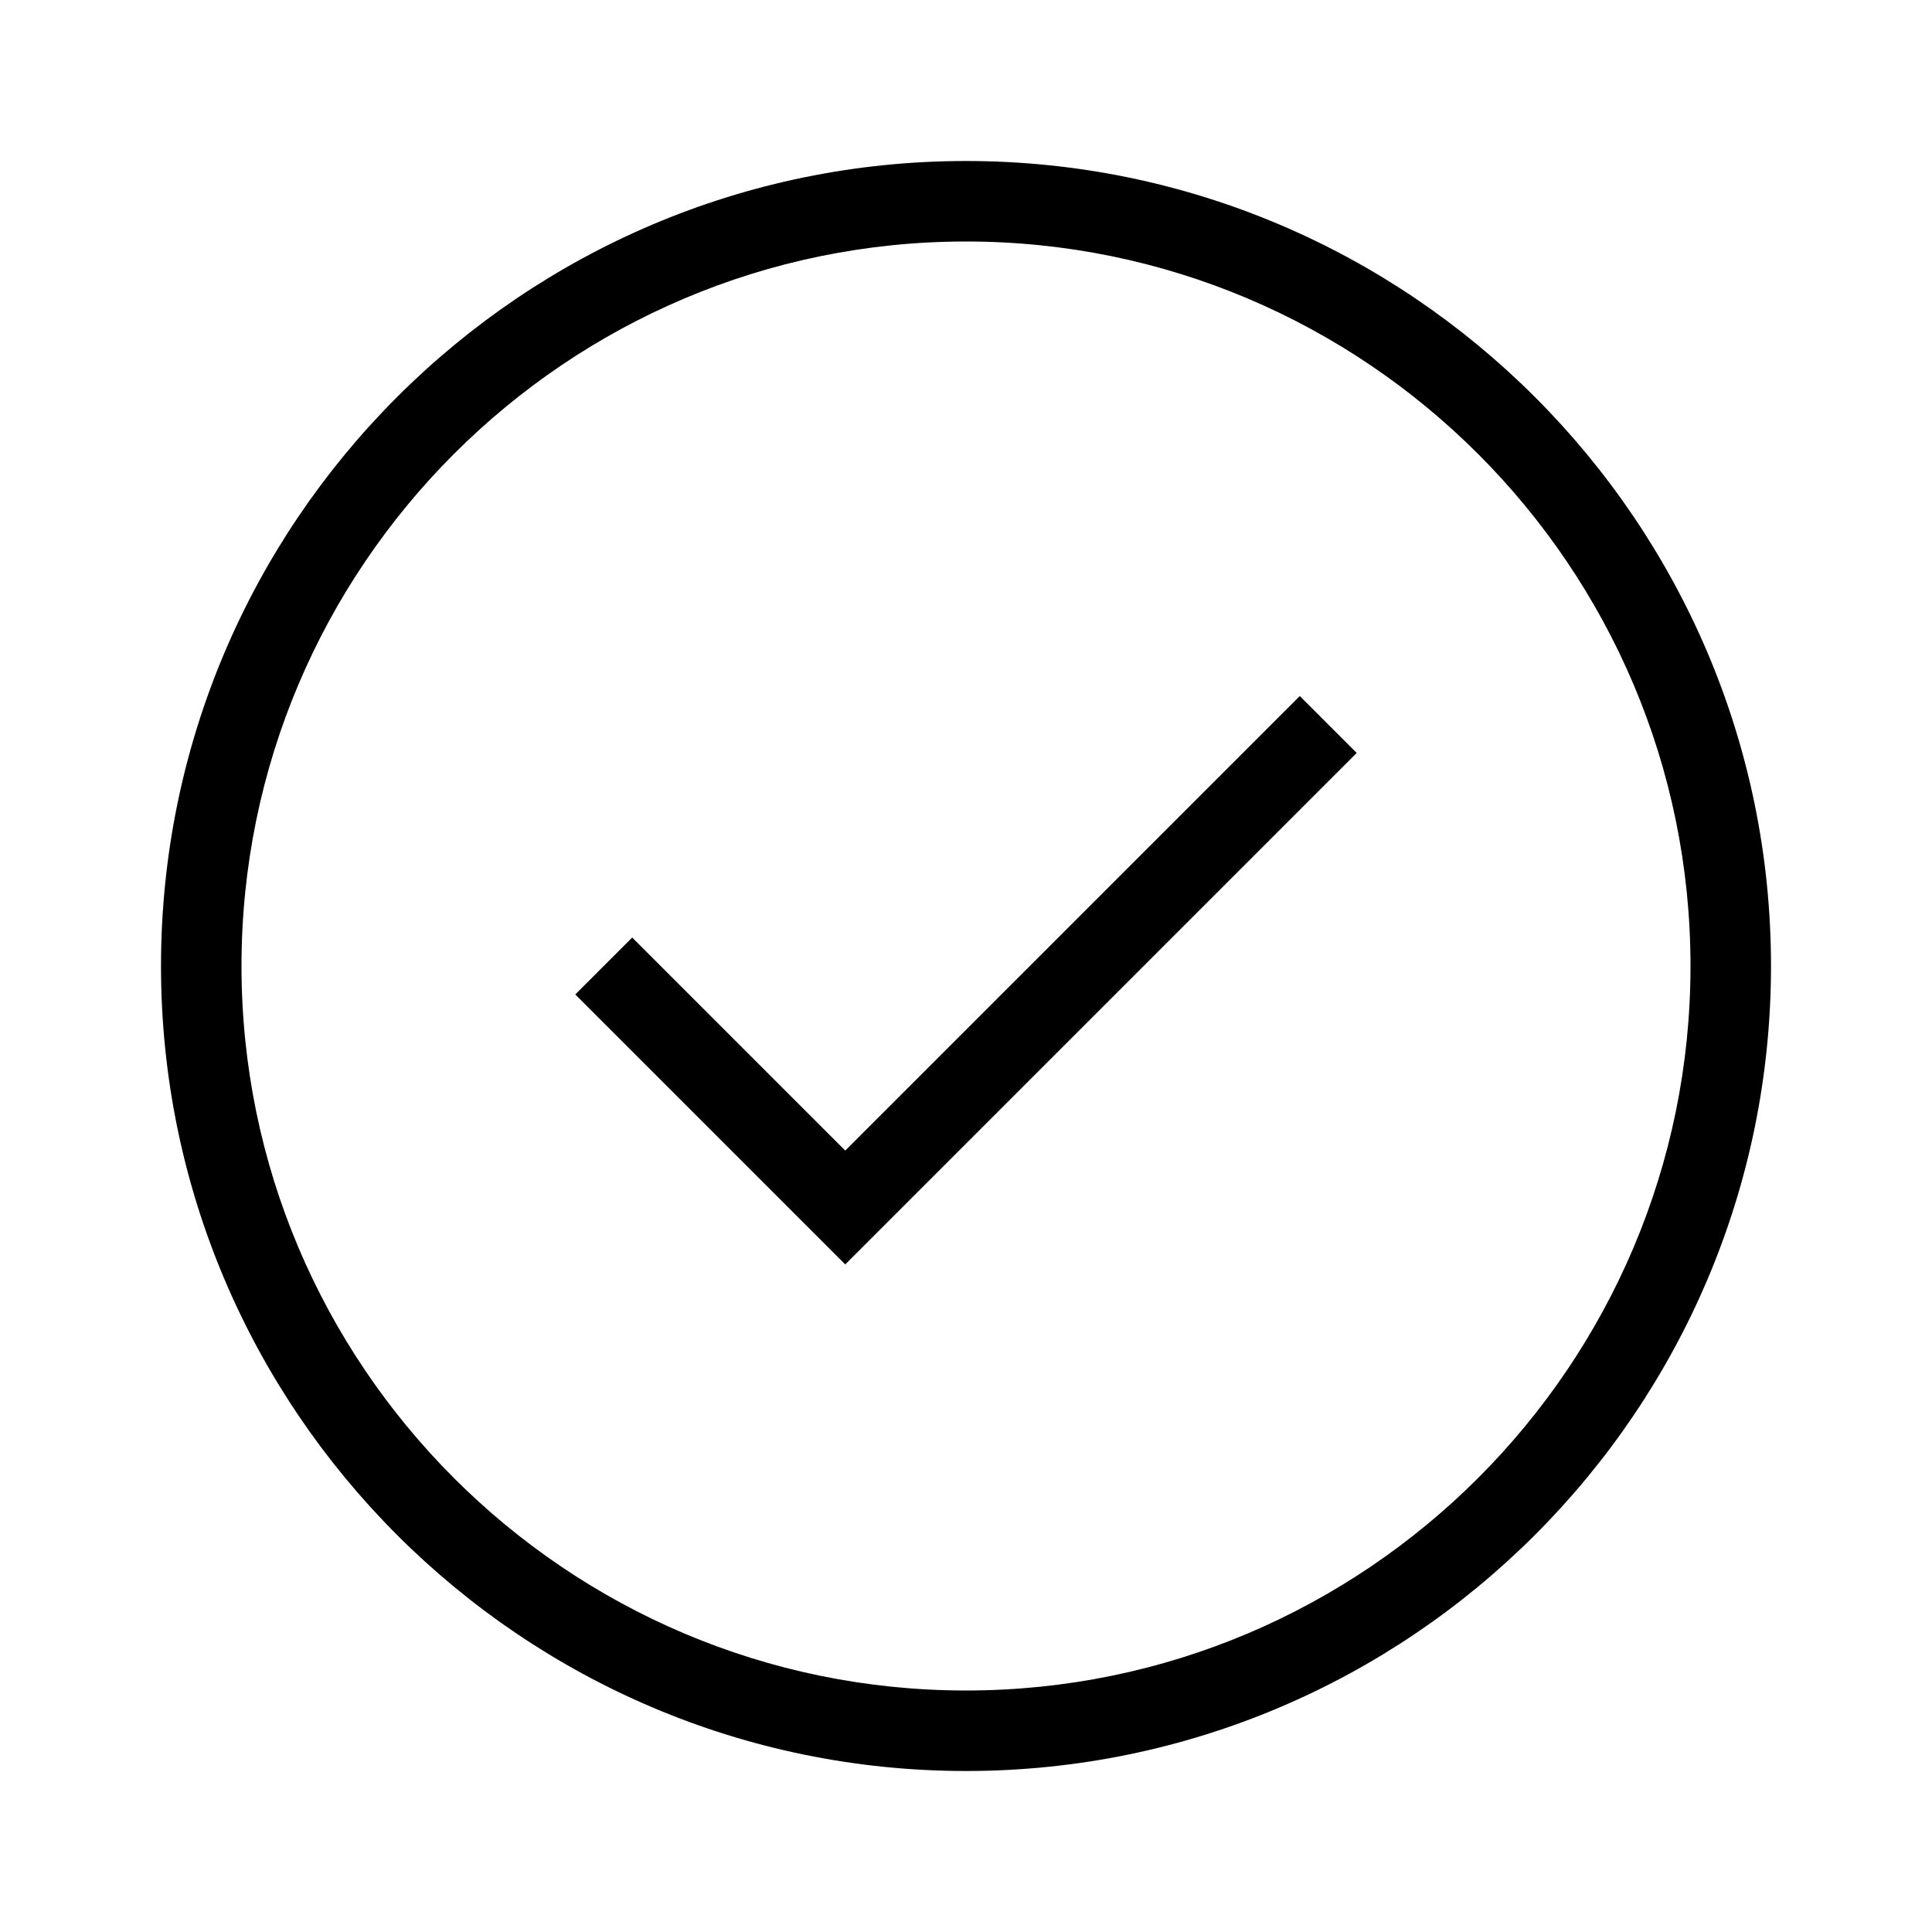
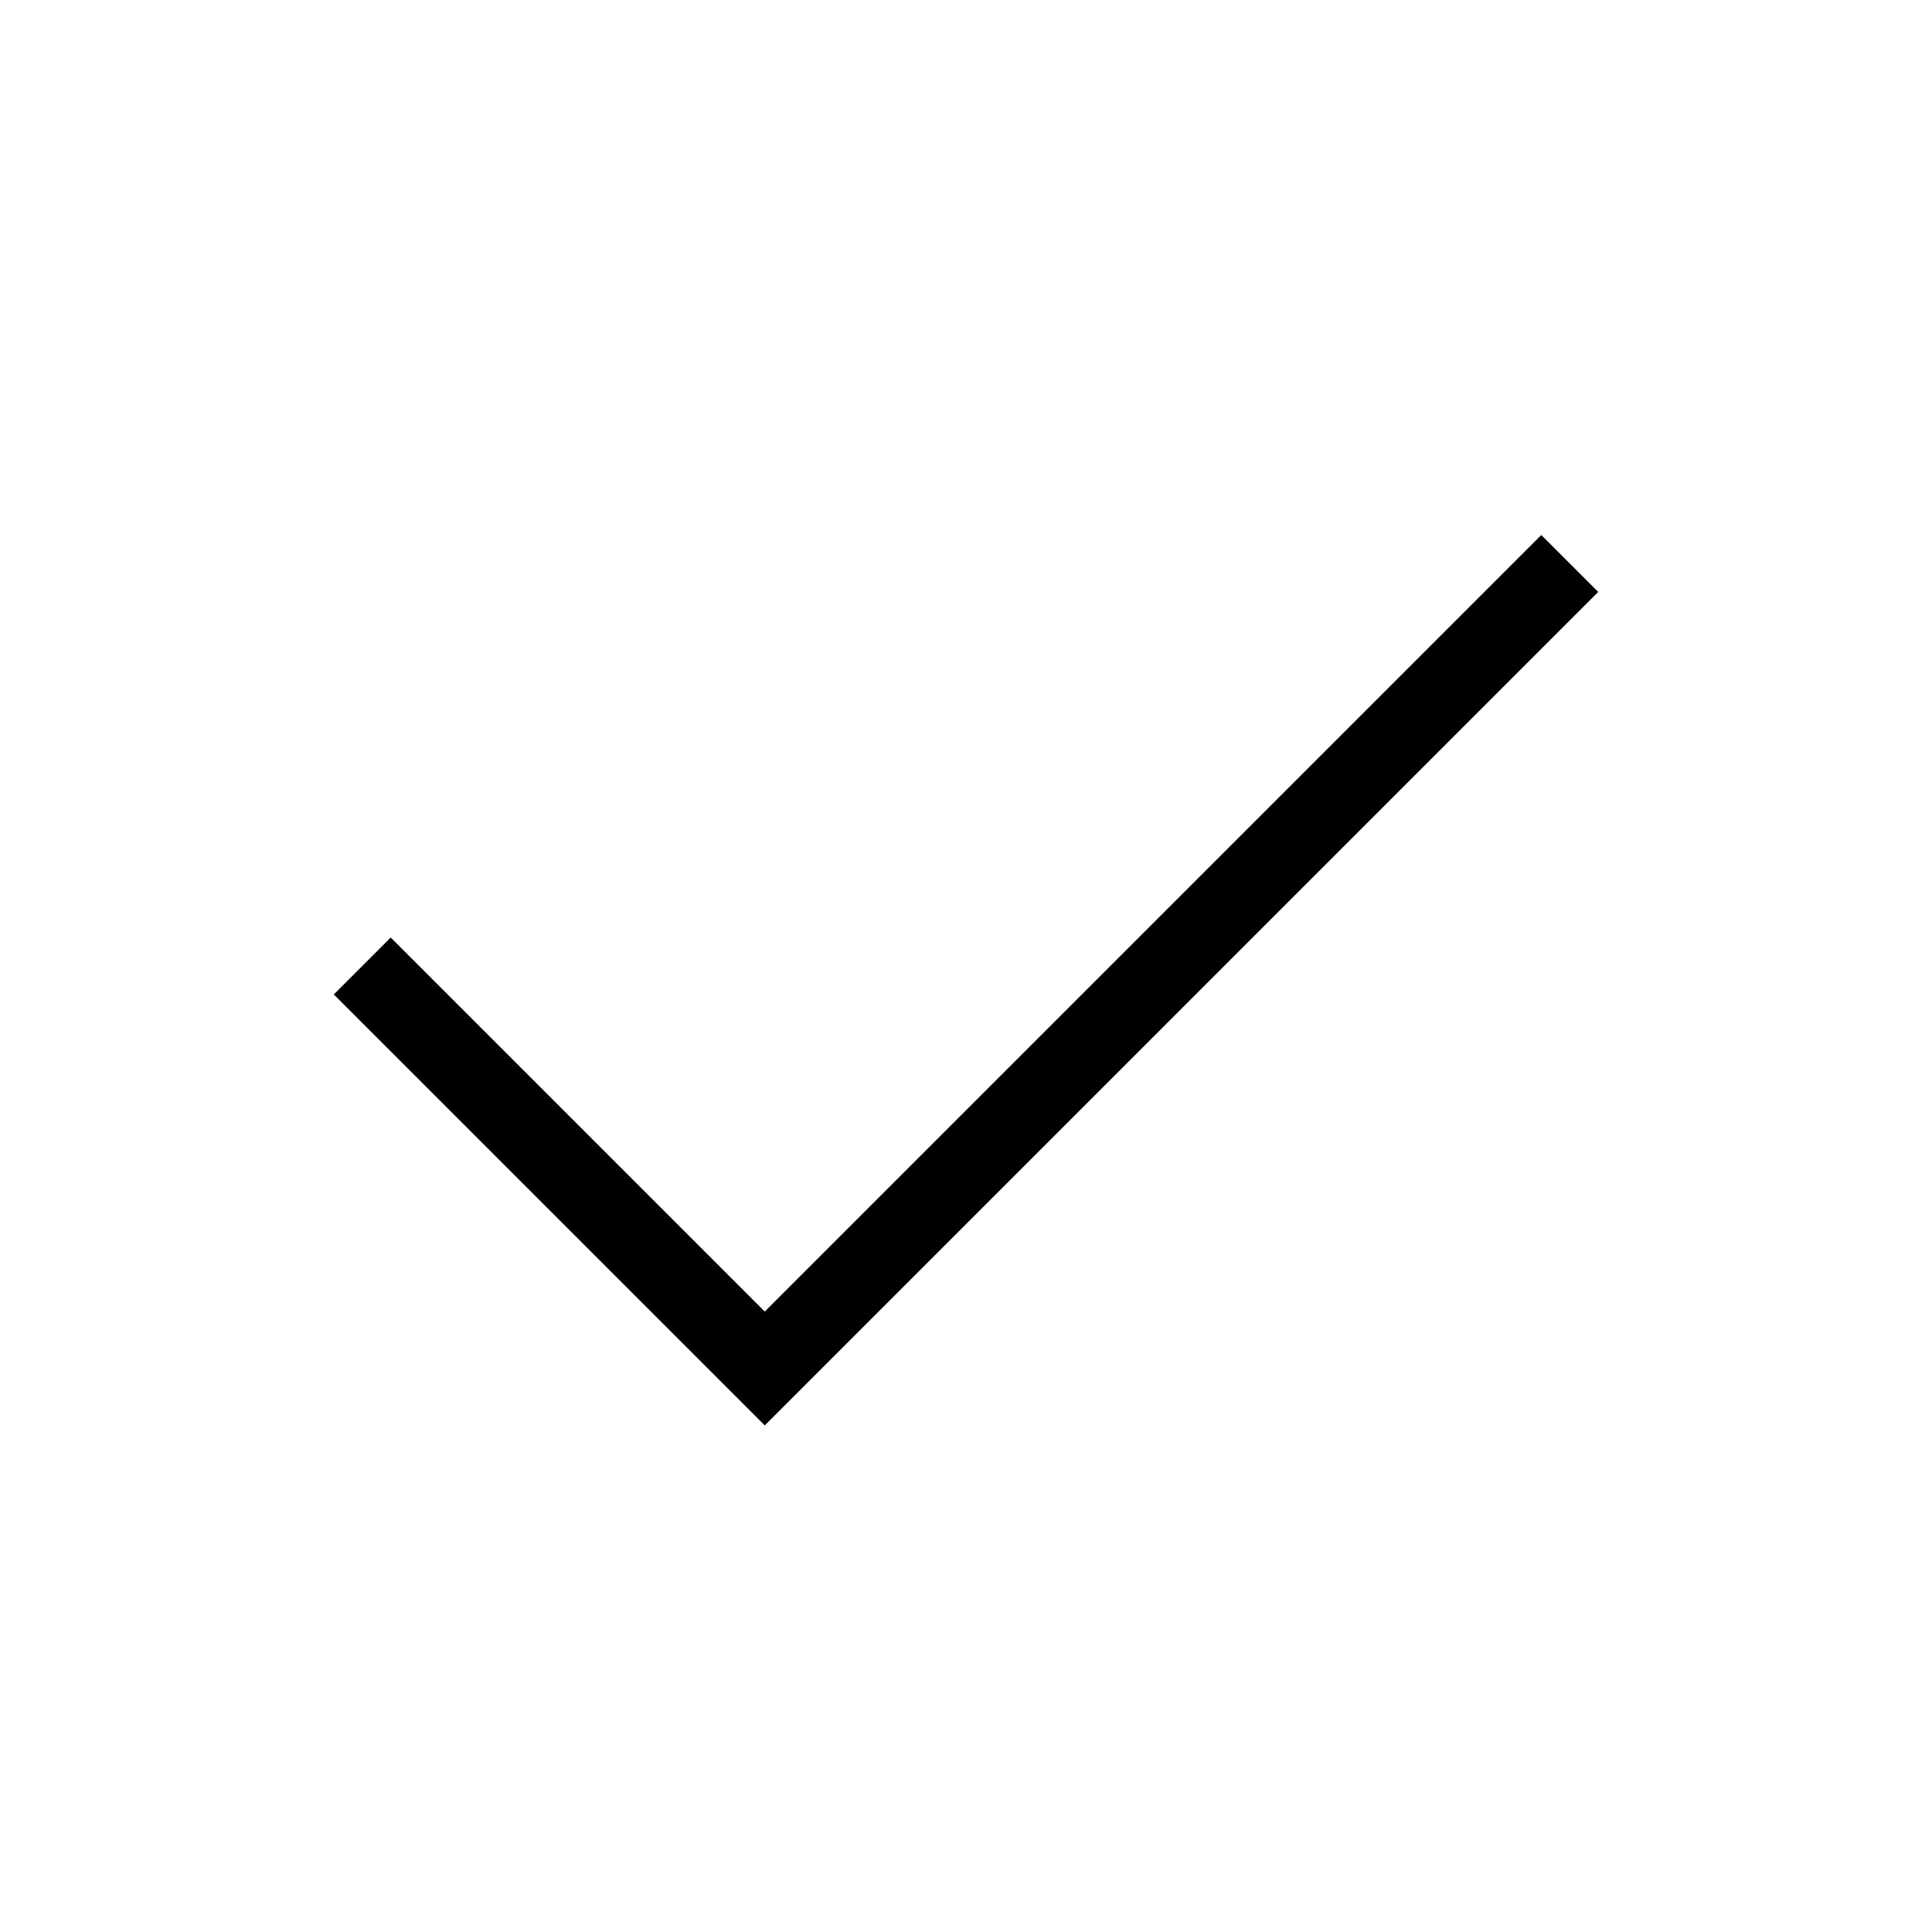
<svg xmlns="http://www.w3.org/2000/svg" version="1.1" id="Icon_x5F_contour" x="0px" y="0px" viewBox="0 0 192 192" style="enable-background:new 0 0 192 192;" xml:space="preserve">
-   <path d="M129.171,69.171l5.657,5.657L84,125.657L57.171,98.829l5.657-5.657L84,114.343L129.171,69.171z   M176,96c0,44.112-35.888,80-80,80s-80-35.888-80-80s35.888-80,80-80S176,51.888,176,96z M168,96c0-39.701-32.299-72-72-72  S24,56.299,24,96s32.299,72,72,72S168,135.701,168,96z" />
+   <path d="M76,141.657L33.171,98.829l5.657-5.657L76,130.343l77.171-77.172l5.657,5.657L76,141.657z" />
  <g>
</g>
  <g>
</g>
  <g>
</g>
  <g>
</g>
  <g>
</g>
  <g>
</g>
  <g>
</g>
  <g>
</g>
  <g>
</g>
  <g>
</g>
  <g>
</g>
  <g>
</g>
  <g>
</g>
  <g>
</g>
  <g>
</g>
</svg>
